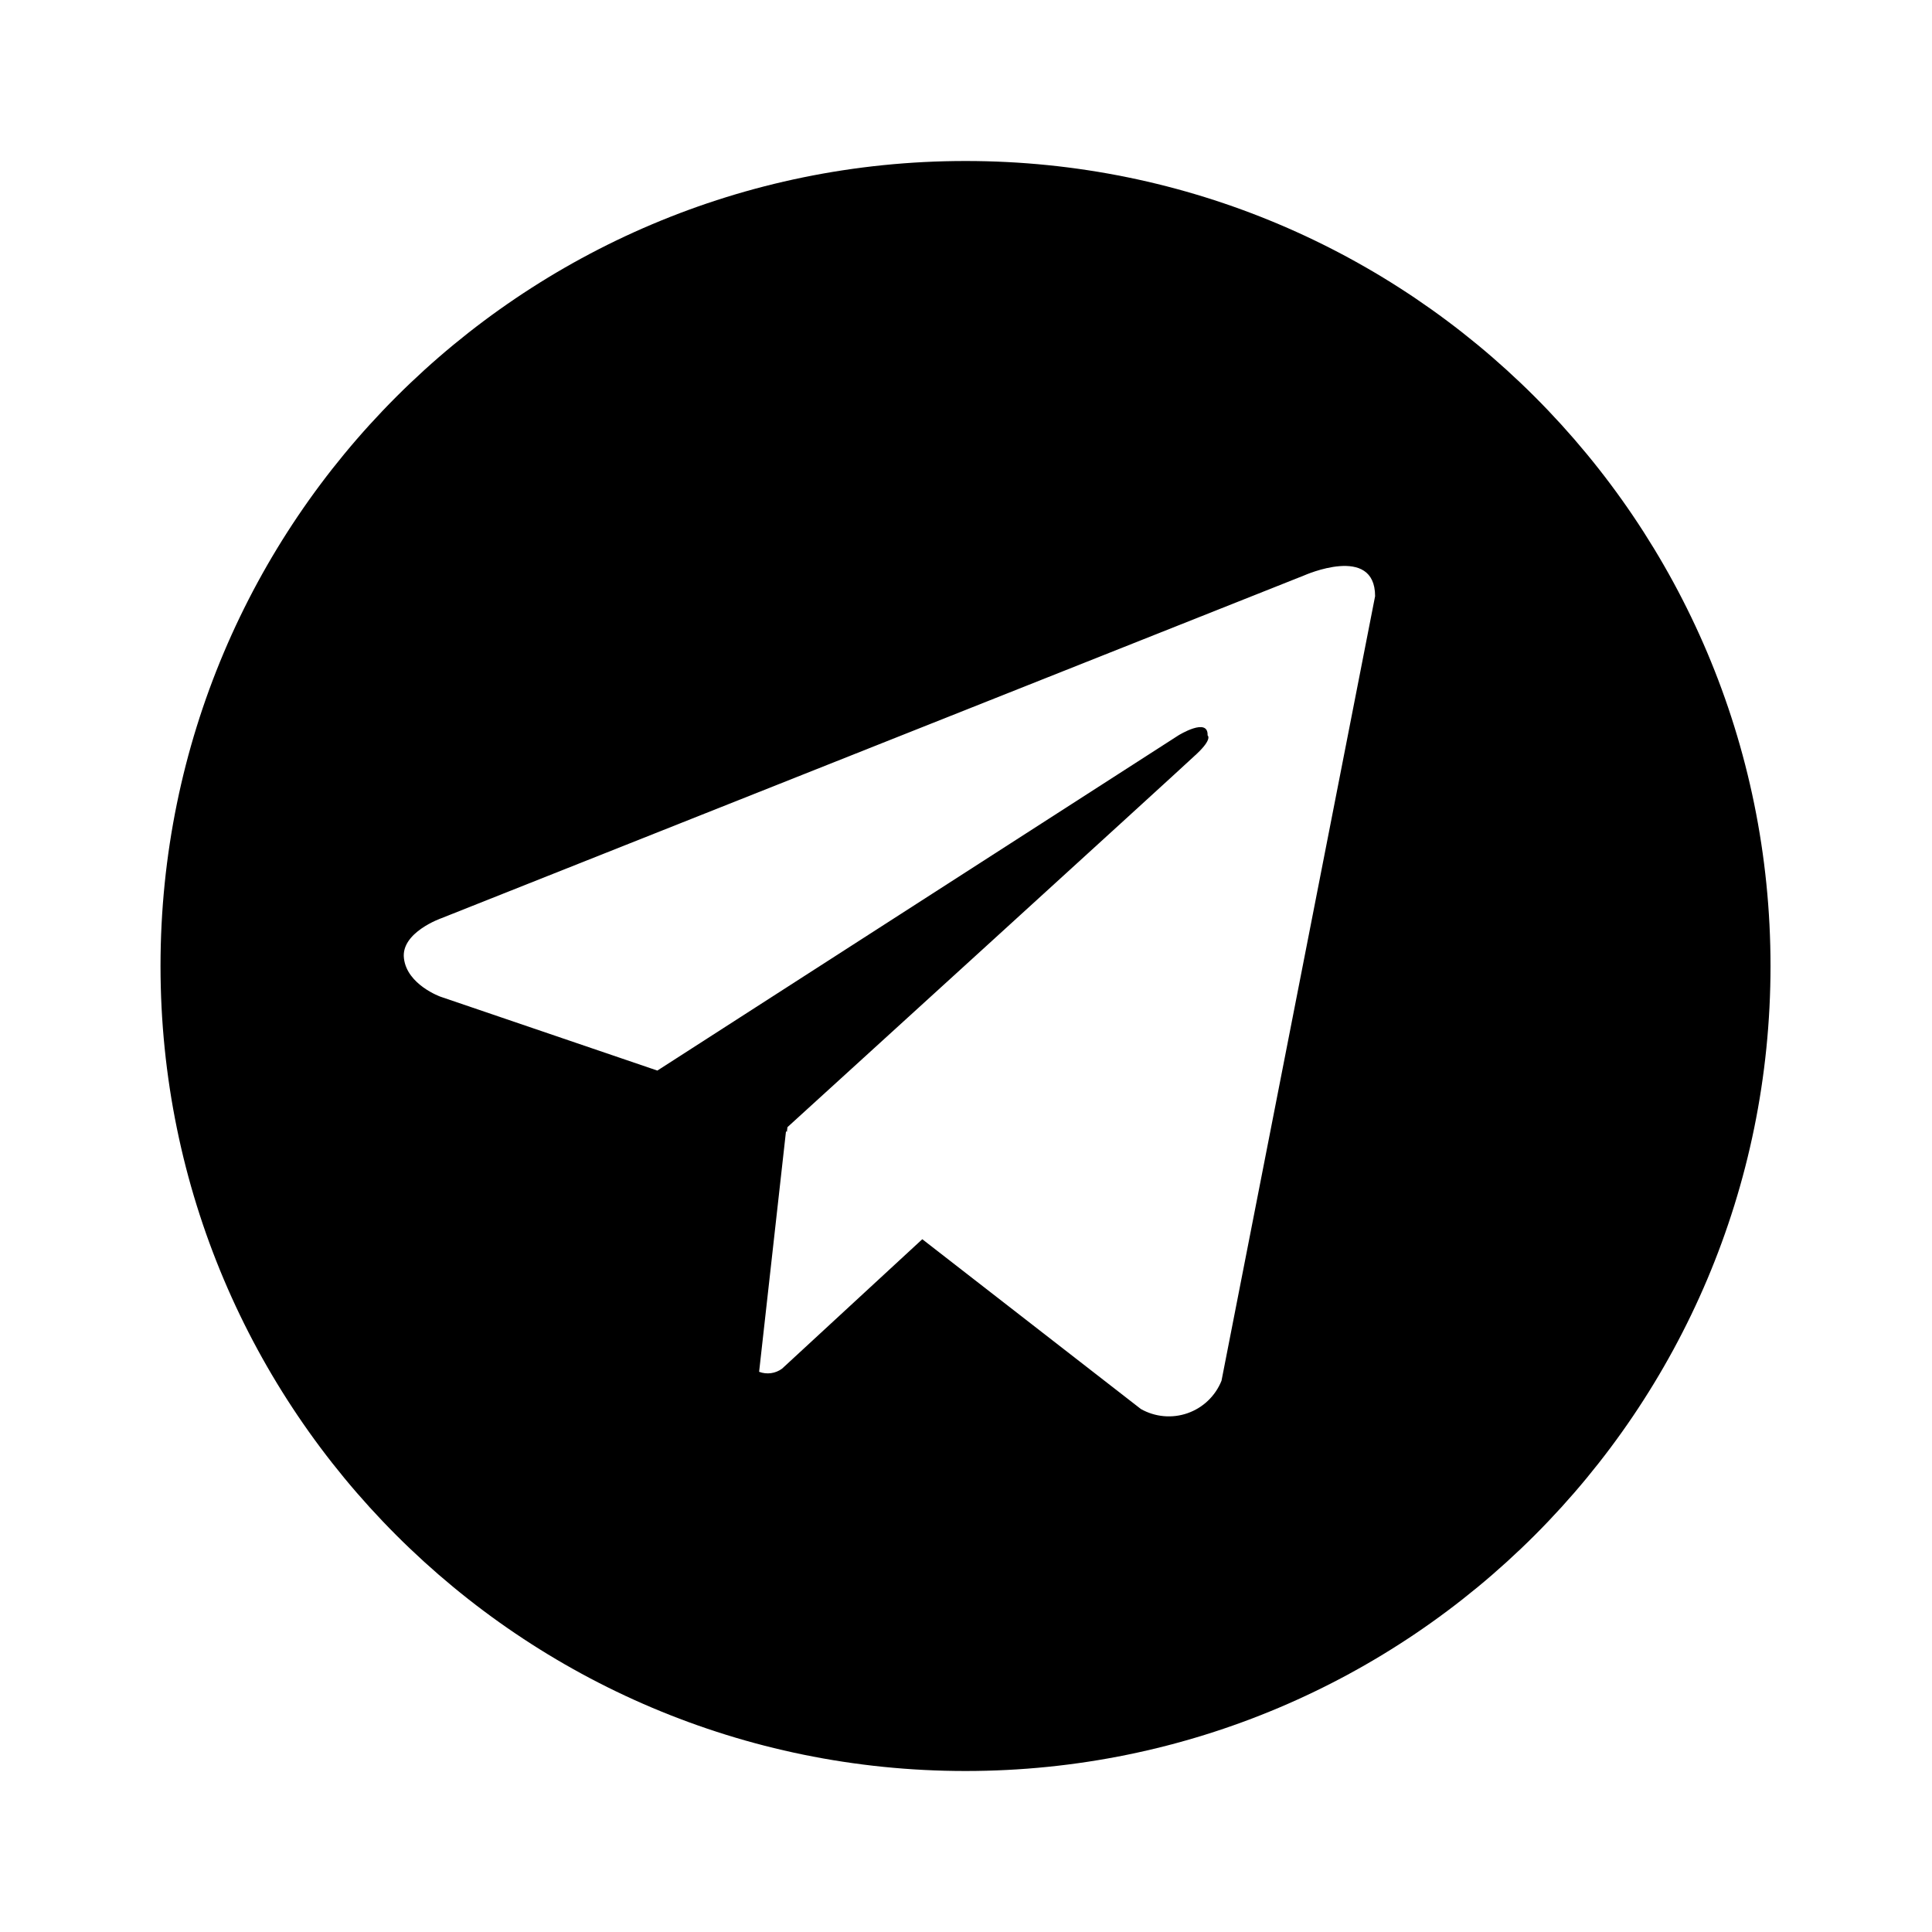
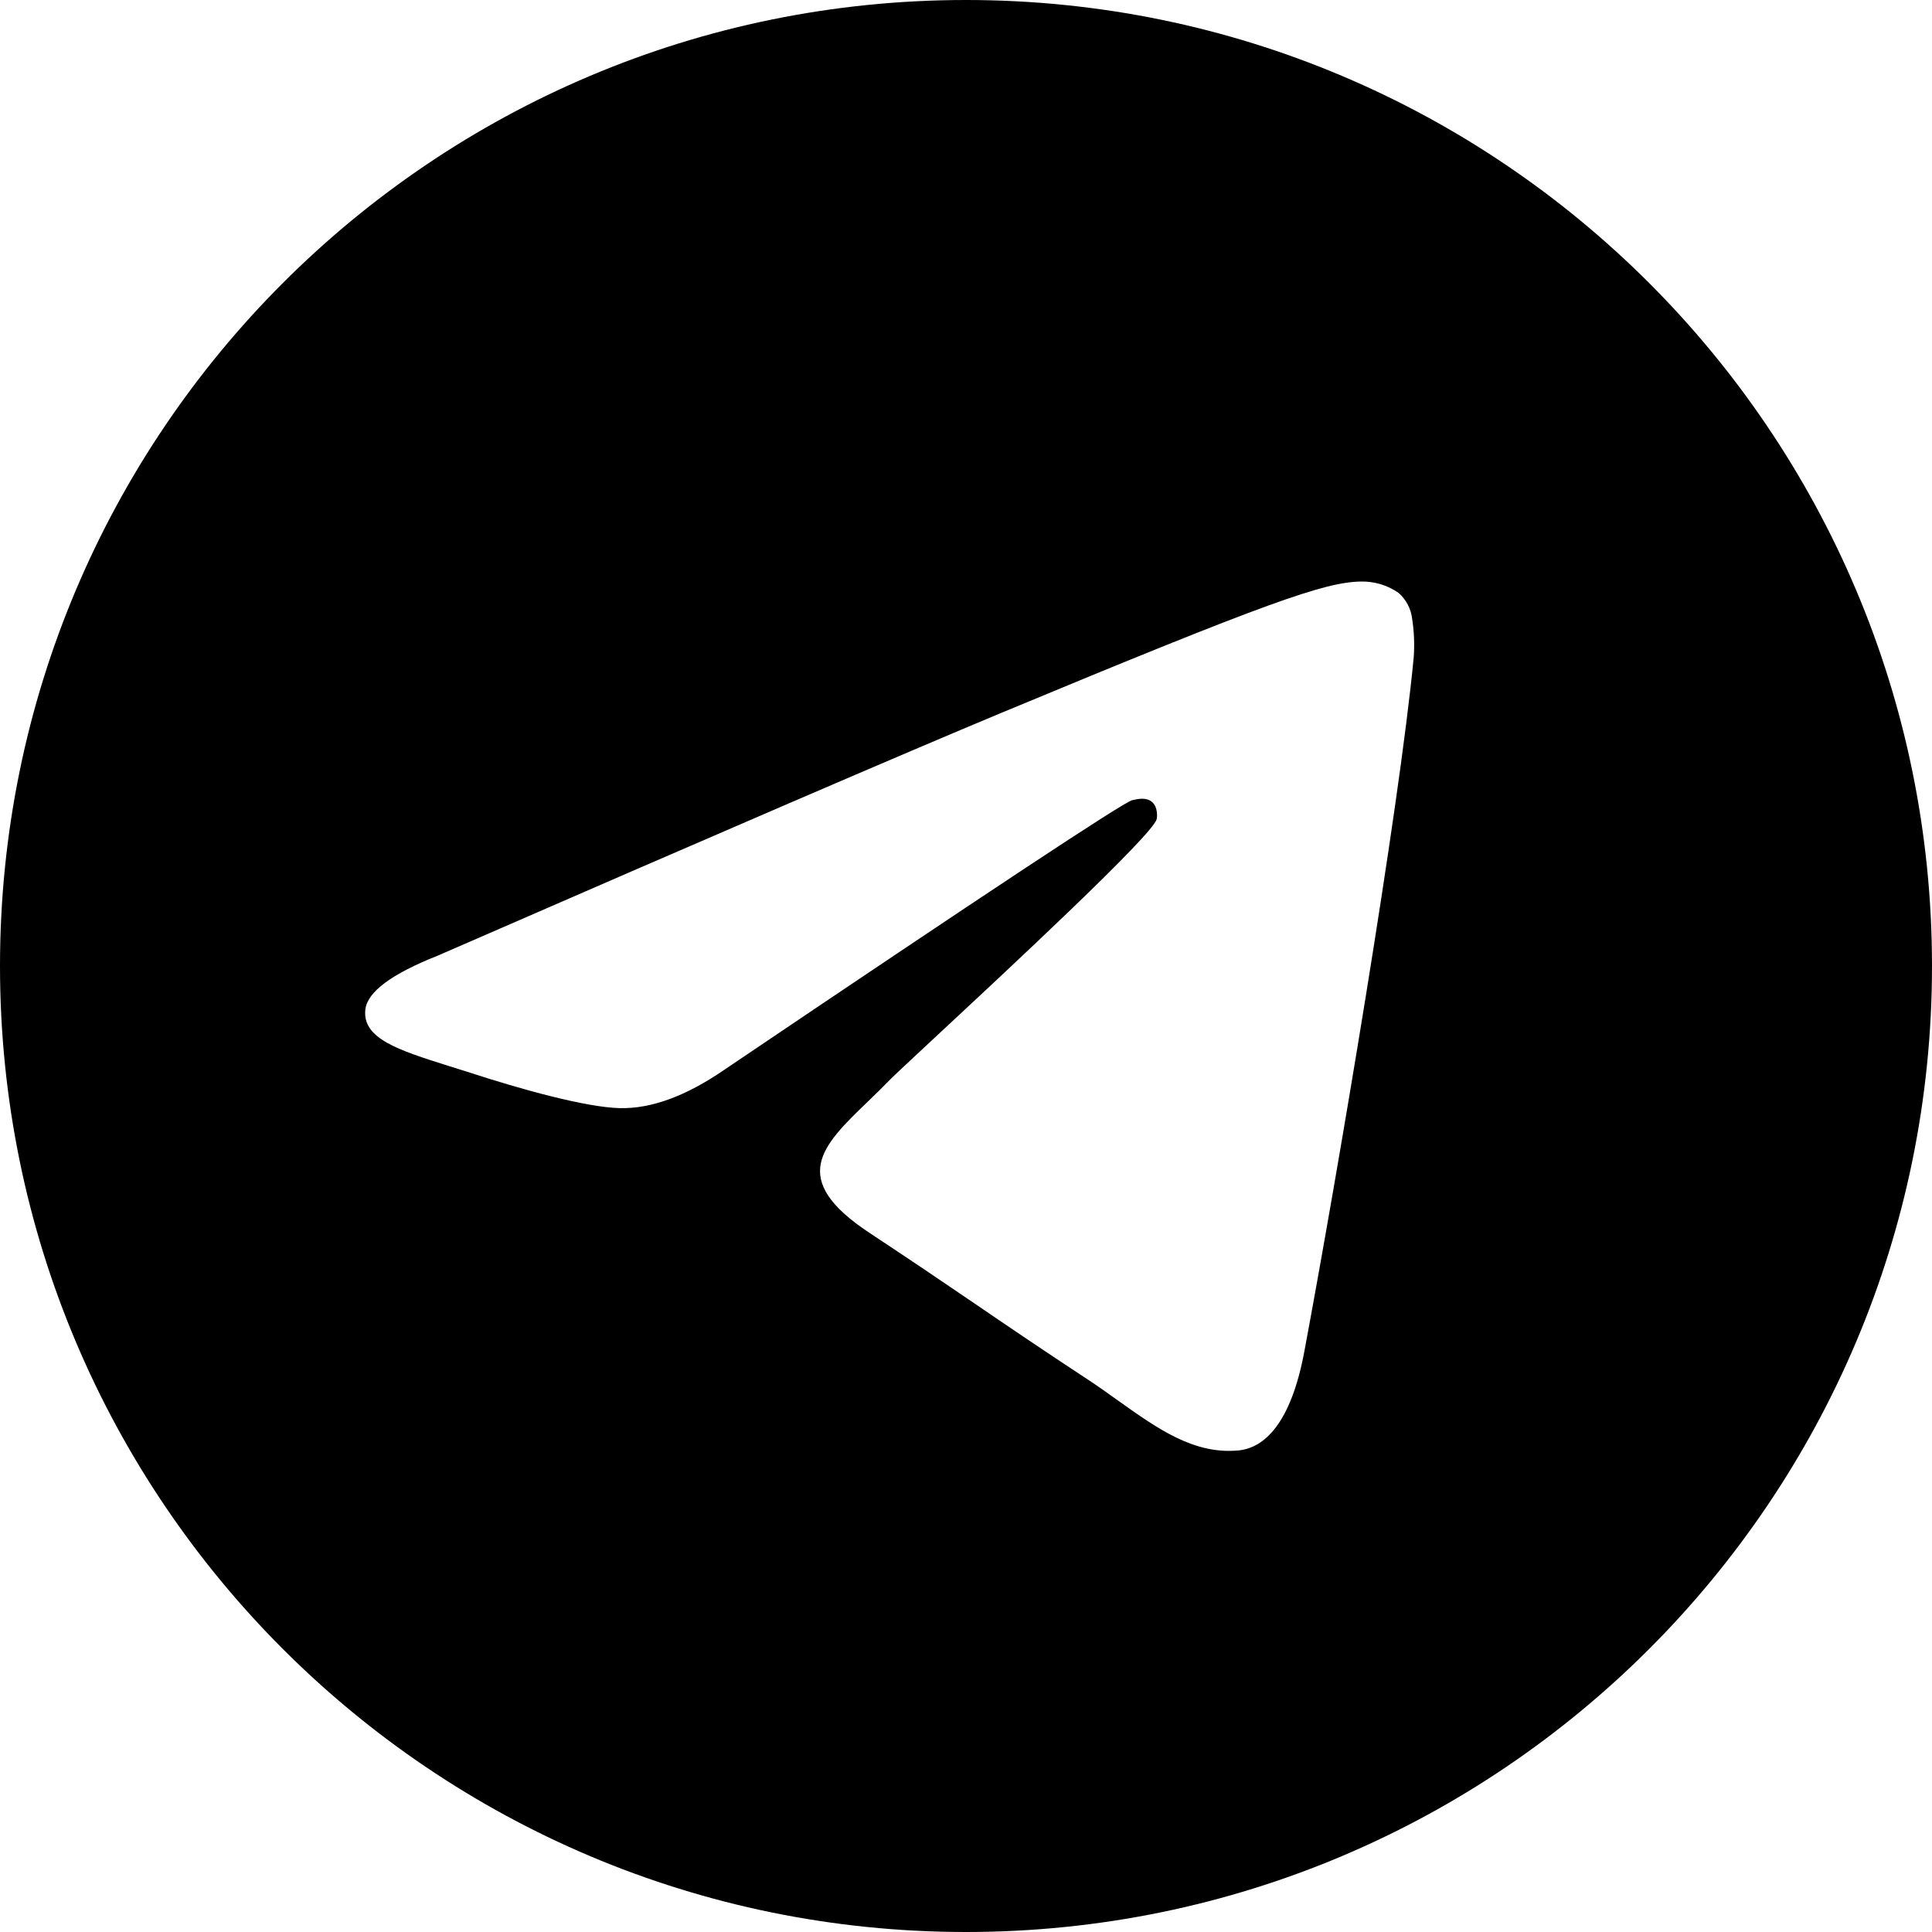
- <svg xmlns="http://www.w3.org/2000/svg" fill="#000000" width="800px" height="800px" viewBox="0 0 24 24" id="Layer_1" data-name="Layer 1">
-   <path d="M11.994,2a10,10,0,1,0,10,10A9.999,9.999,0,0,0,11.994,2Zm3.18,15.152a.705.705,0,0,1-1.002.351l-2.715-2.109L9.715,17.002a.3.3,0,0,1-.285.039l.334-2.988.011.008.007-.059s4.885-4.448,5.084-4.637c.201-.189.135-.23.135-.23.011-.231-.362,0-.362,0L8.166,13.299l-2.695-.918s-.414-.148-.453-.475c-.041-.324.466-.5.466-.5l10.717-4.258s.881-.393.881.258Z" />
+ <svg xmlns="http://www.w3.org/2000/svg" width="800px" height="800px" viewBox="0 0 16 16" fill="#000000" class="bi bi-telegram">
+   <path d="M16 8A8 8 0 1 1 0 8a8 8 0 0 1 16 0zM8.287 5.906c-.778.324-2.334.994-4.666 2.01-.378.15-.577.298-.595.442-.03.243.275.339.69.47l.175.055c.408.133.958.288 1.243.294.26.006.549-.1.868-.32 2.179-1.471 3.304-2.214 3.374-2.23.05-.012.12-.026.166.016.047.041.042.12.037.141-.03.129-1.227 1.241-1.846 1.817-.193.18-.33.307-.358.336a8.154 8.154 0 0 1-.188.186c-.38.366-.664.64.015 1.088.327.216.589.393.85.571.284.194.568.387.936.629.093.06.183.125.27.187.331.236.63.448.997.414.214-.02.435-.22.547-.82.265-1.417.786-4.486.906-5.751a1.426 1.426 0 0 0-.013-.315.337.337 0 0 0-.114-.217.526.526 0 0 0-.31-.093c-.3.005-.763.166-2.984 1.09z" />
</svg>
